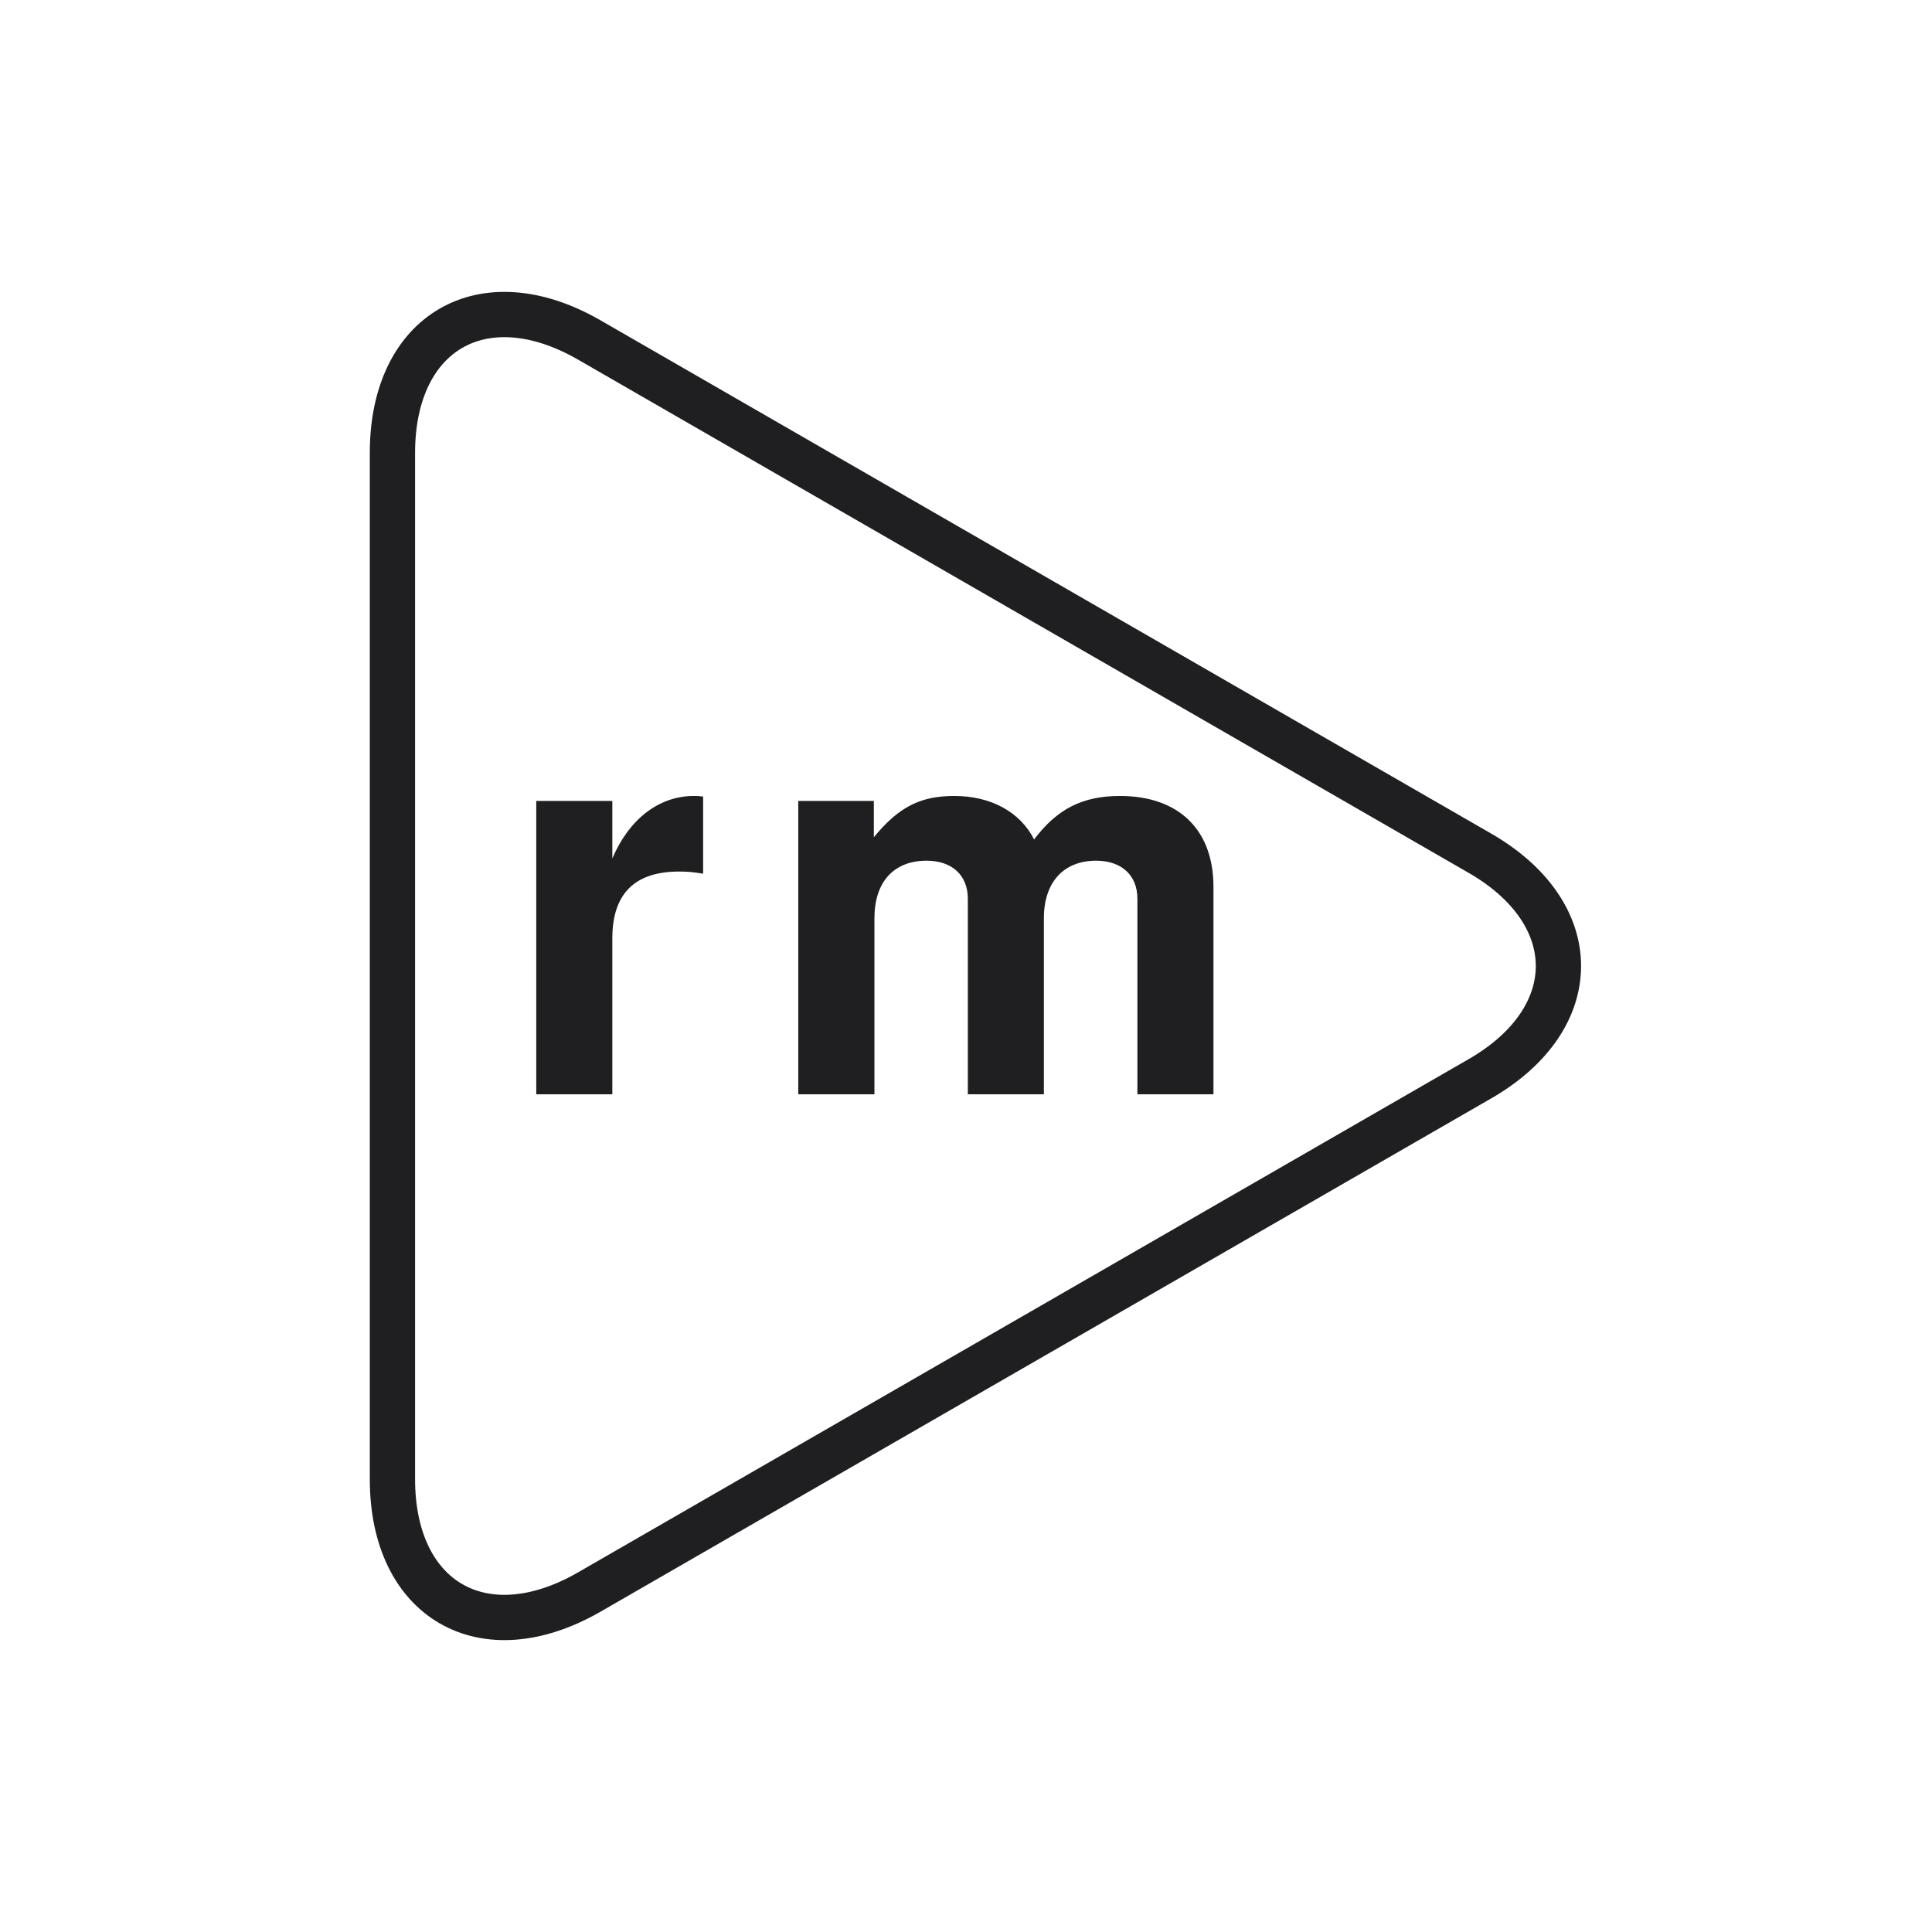
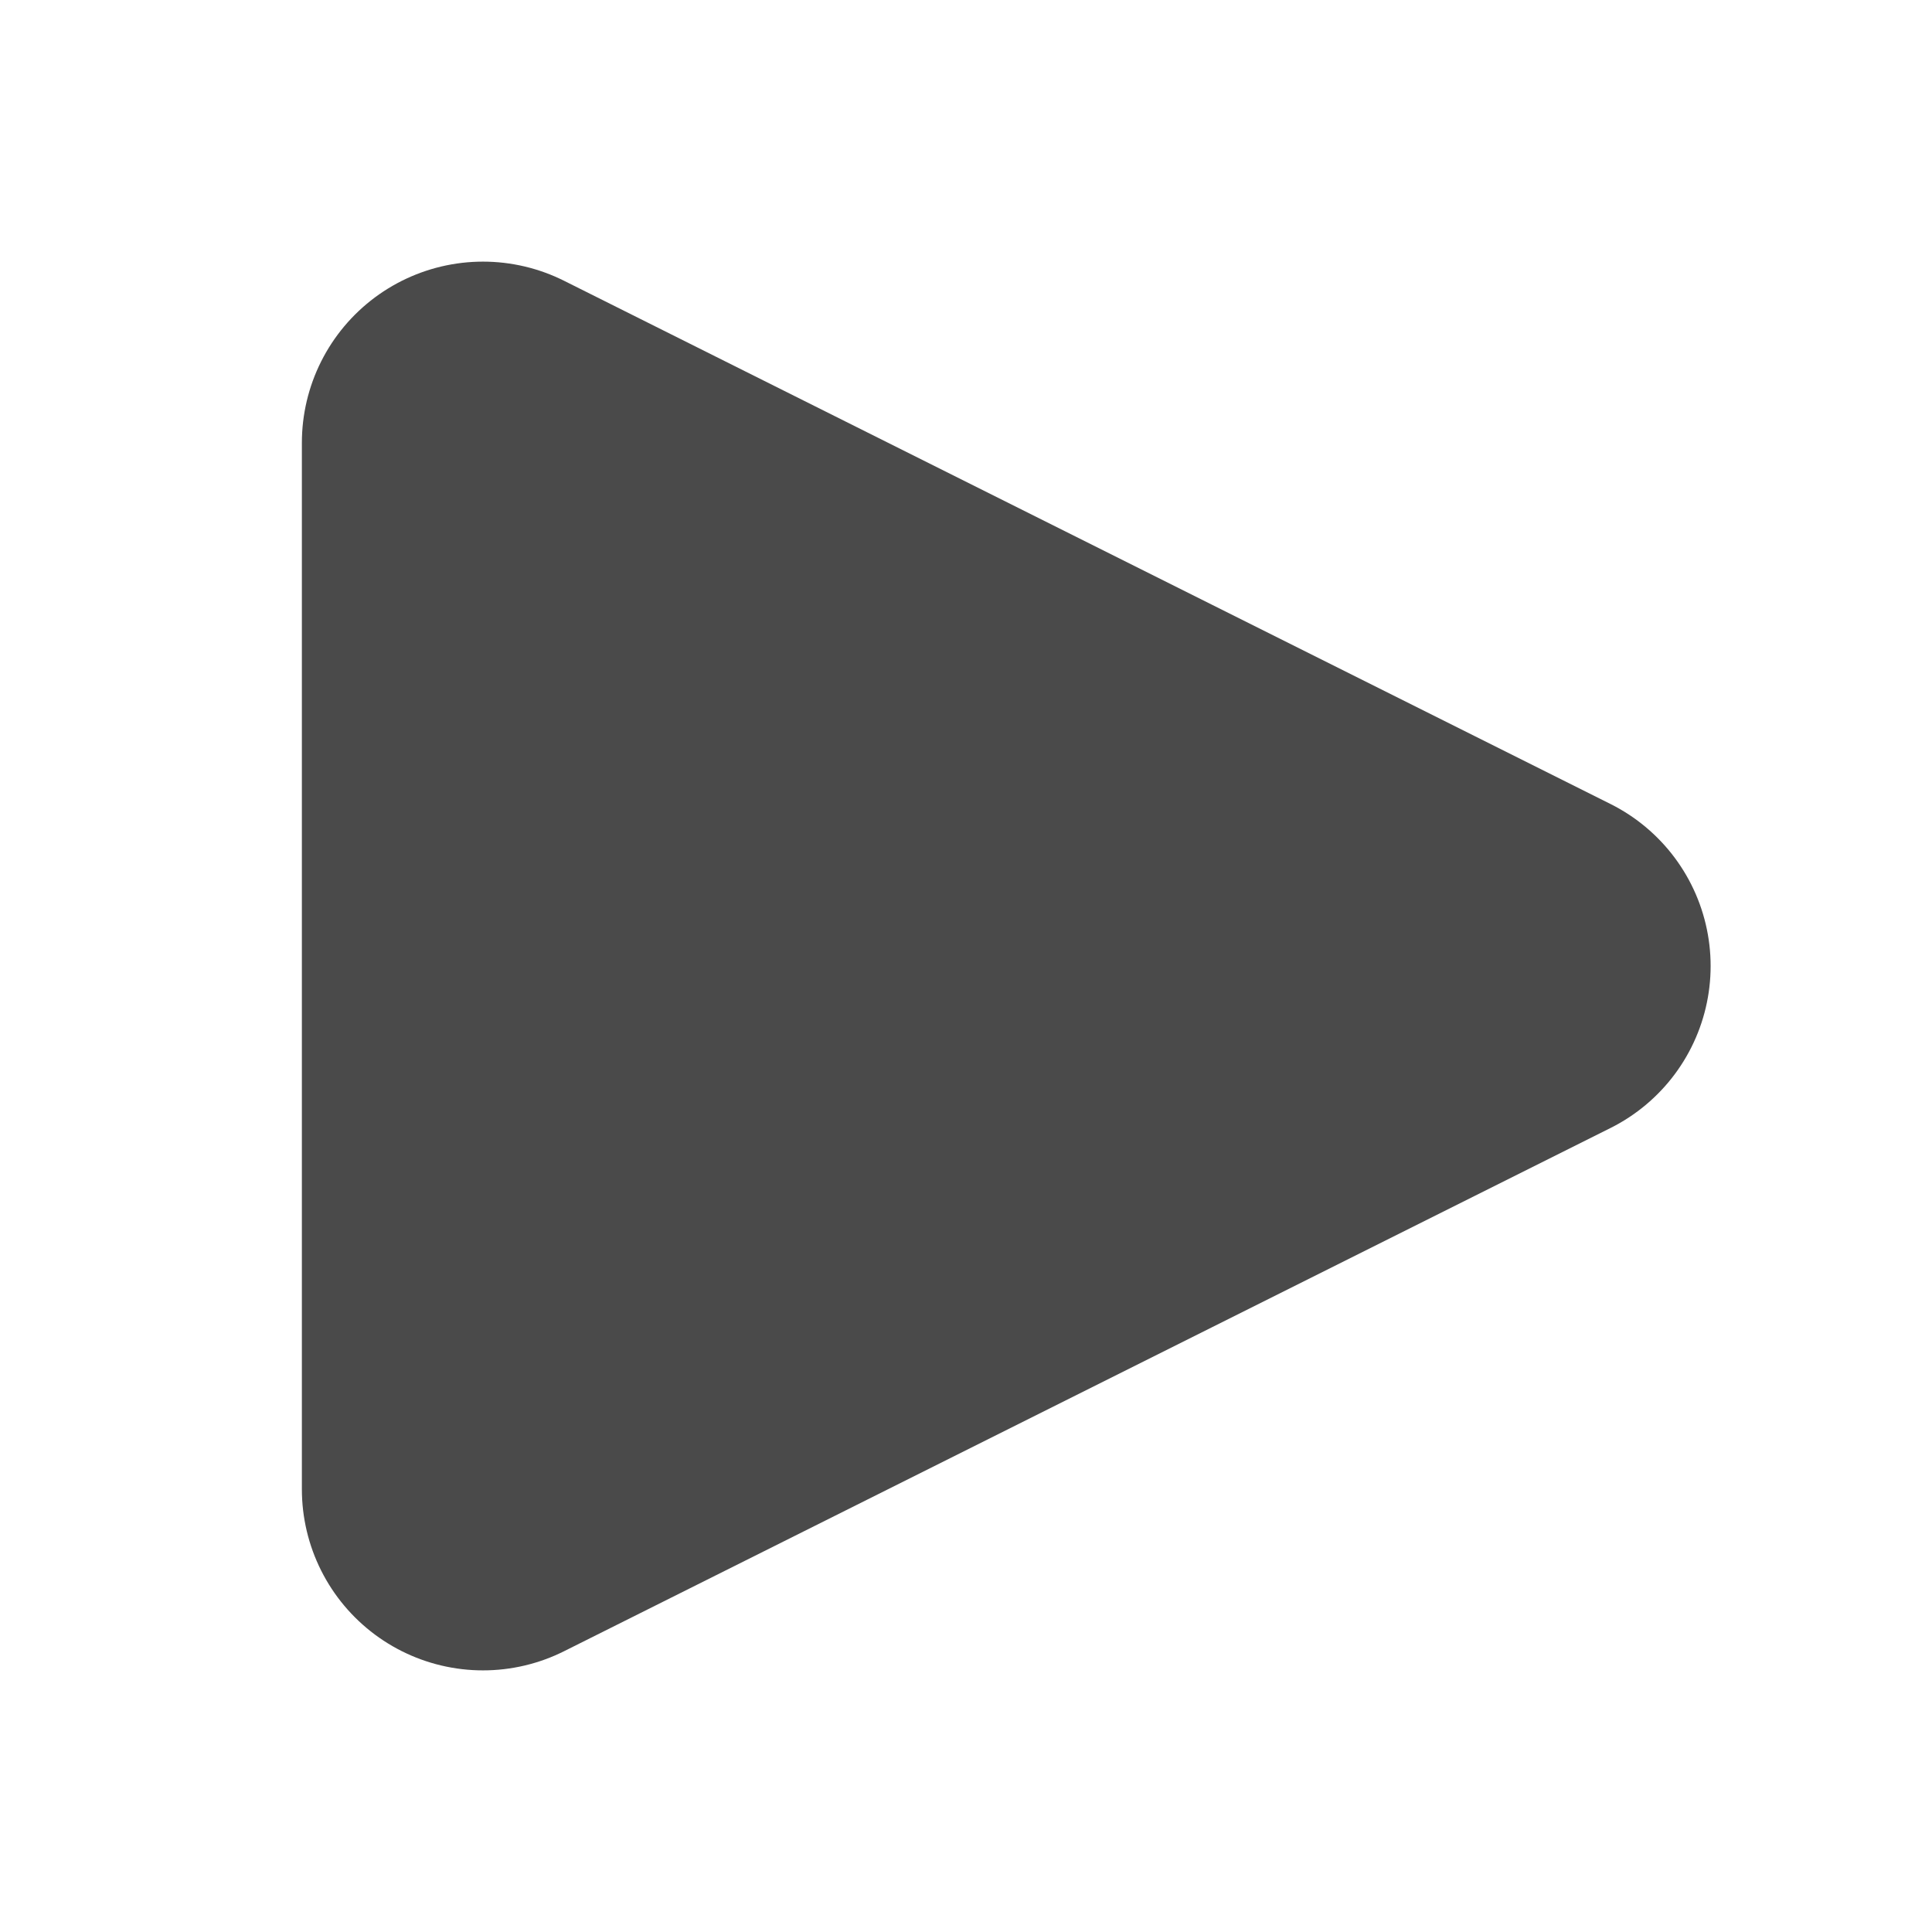
- <svg xmlns="http://www.w3.org/2000/svg" width="256" height="256" viewBox="0 0 256 256">
-   <path d="M78 45C64 37 52 44 52 60V196C52 212 64 219 78 211L196 143C210 135 210 121 196 113L78 45Z" fill="none" stroke="#1F1F21" stroke-width="6" stroke-linecap="round" stroke-linejoin="round" />
-   <text x="116" y="145" text-anchor="middle" font-family="'Helvetica Neue', Helvetica, Arial, sans-serif" font-size="72" font-weight="570" fill="#1F1F21" letter-spacing="7">rm</text>
+ <svg xmlns="http://www.w3.org/2000/svg" width="16" height="16" fill="none" viewBox="0 0 24 24">
+   <path d="M6 5.5L6 18.5L19 12Z" fill="#4a4a4a" stroke="#4a4a4a" stroke-width="4.5" stroke-linejoin="round" />
</svg>
